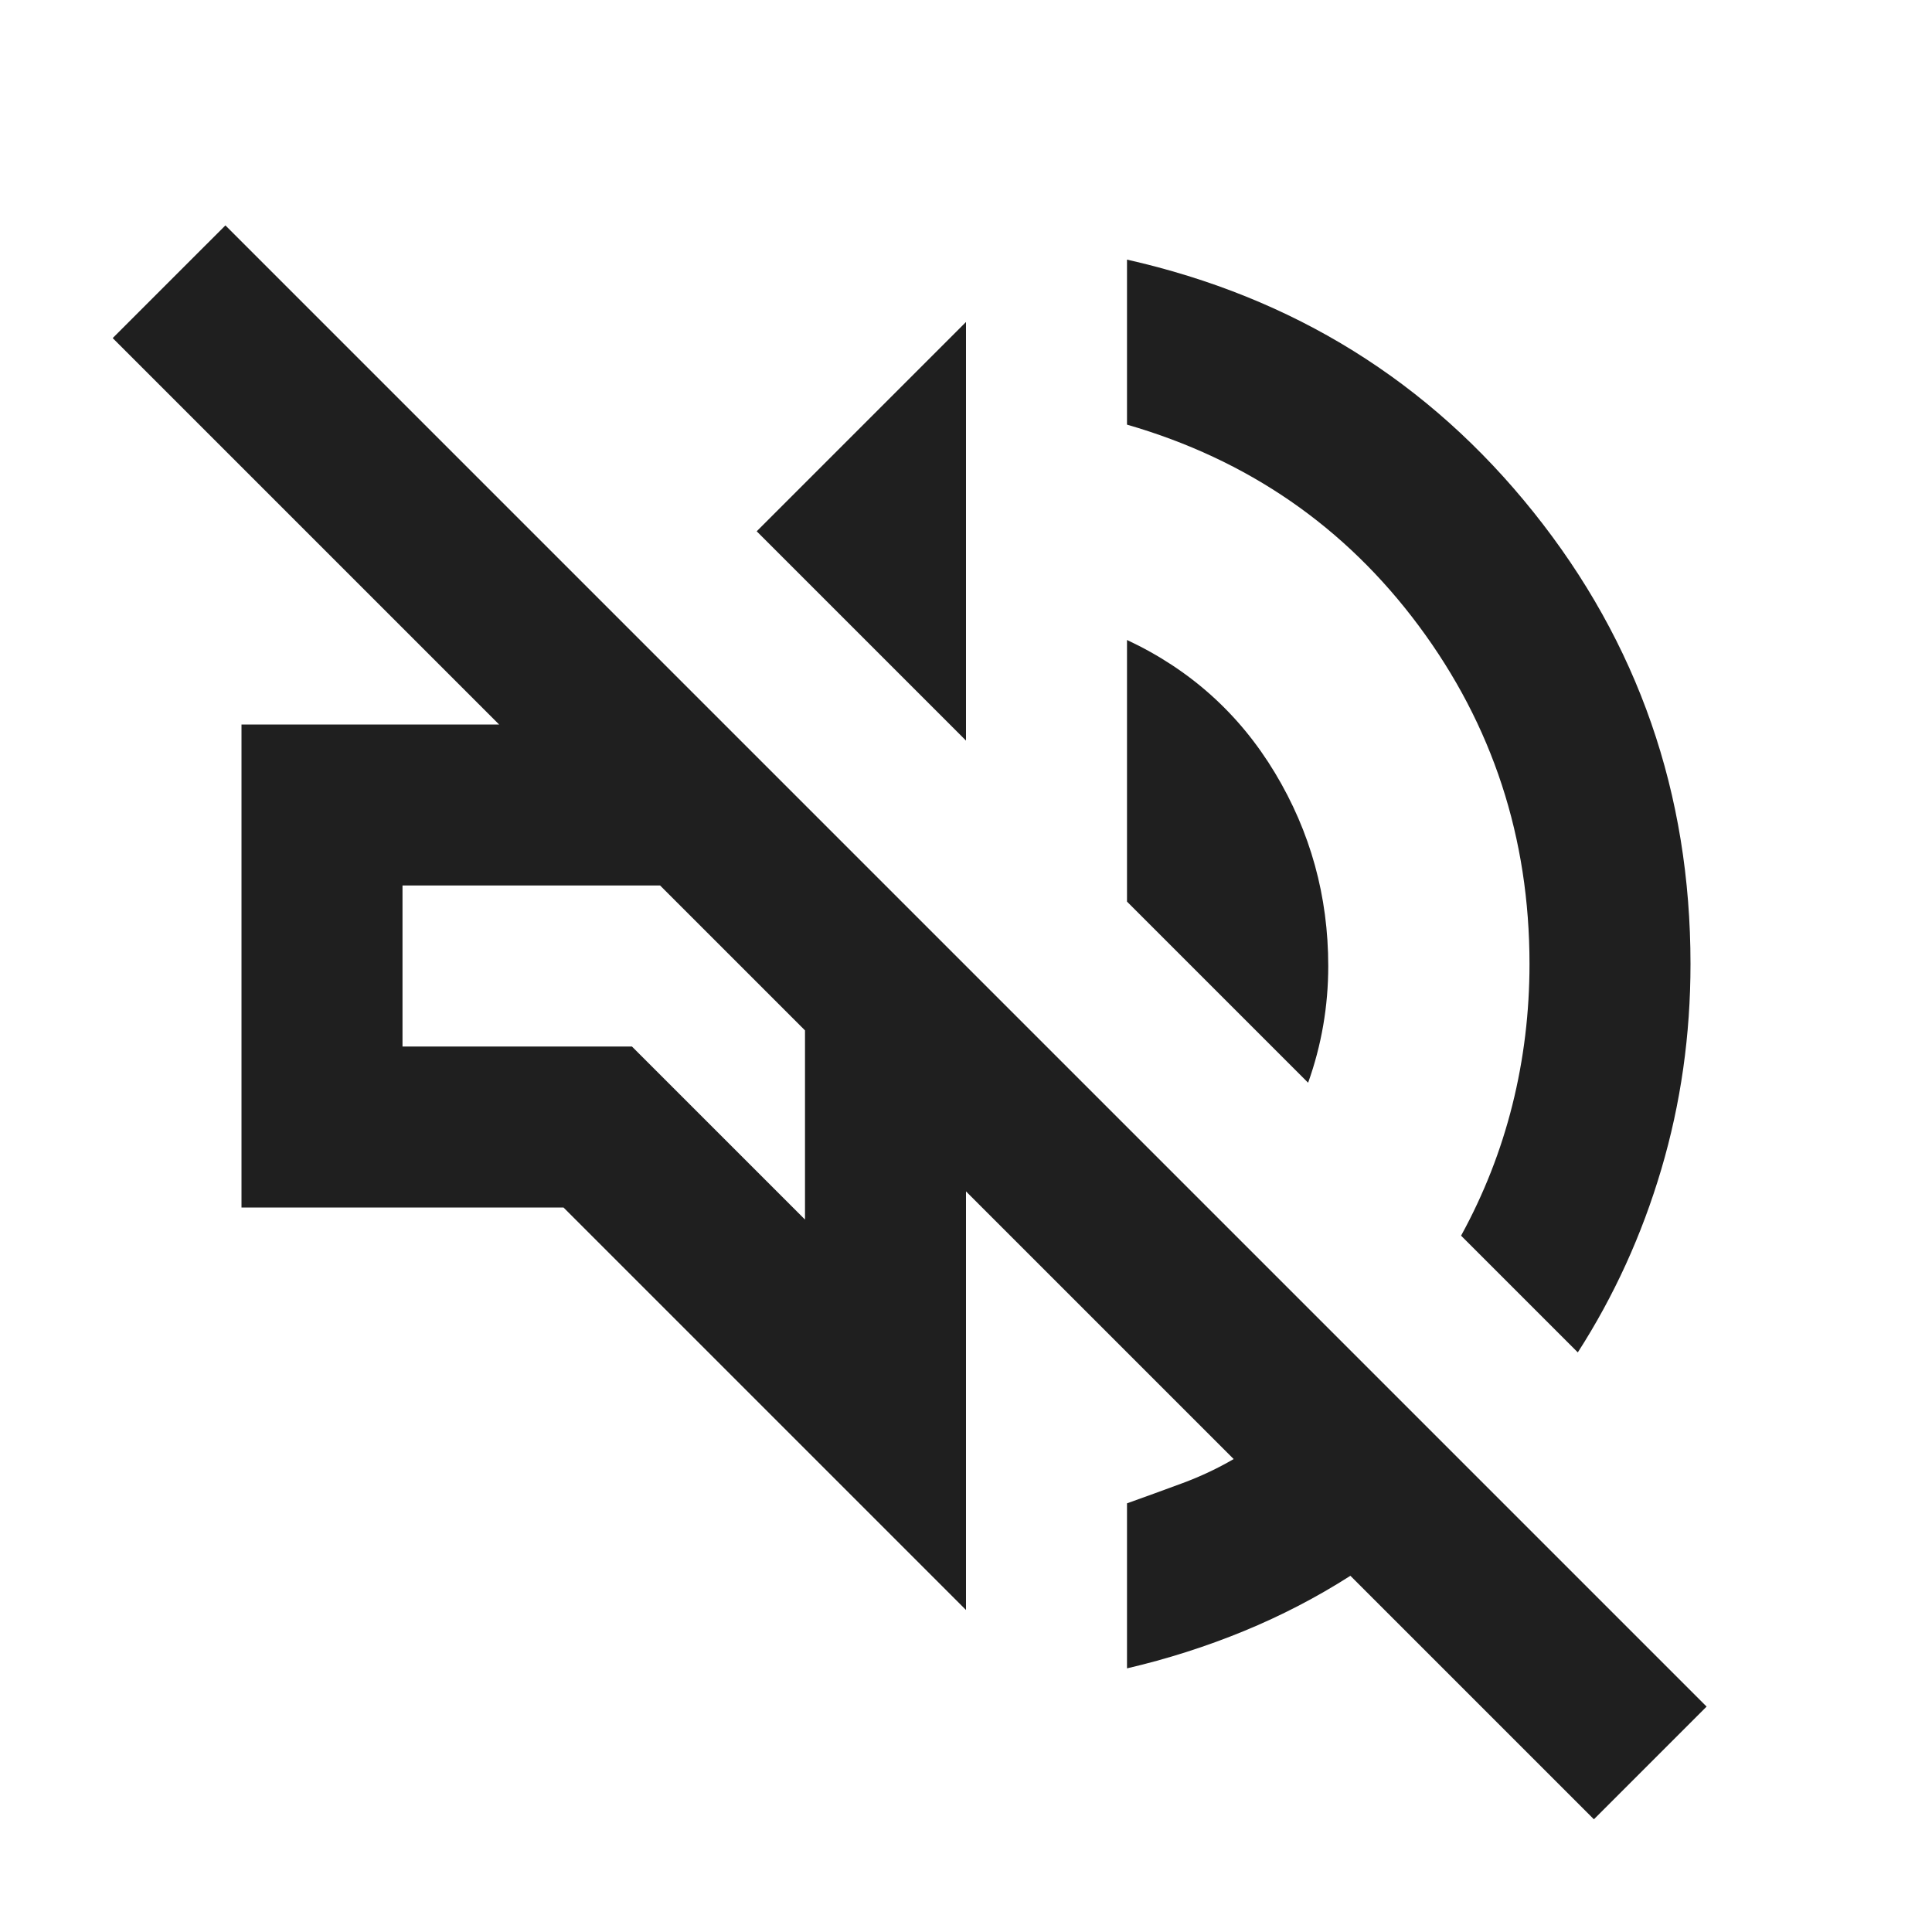
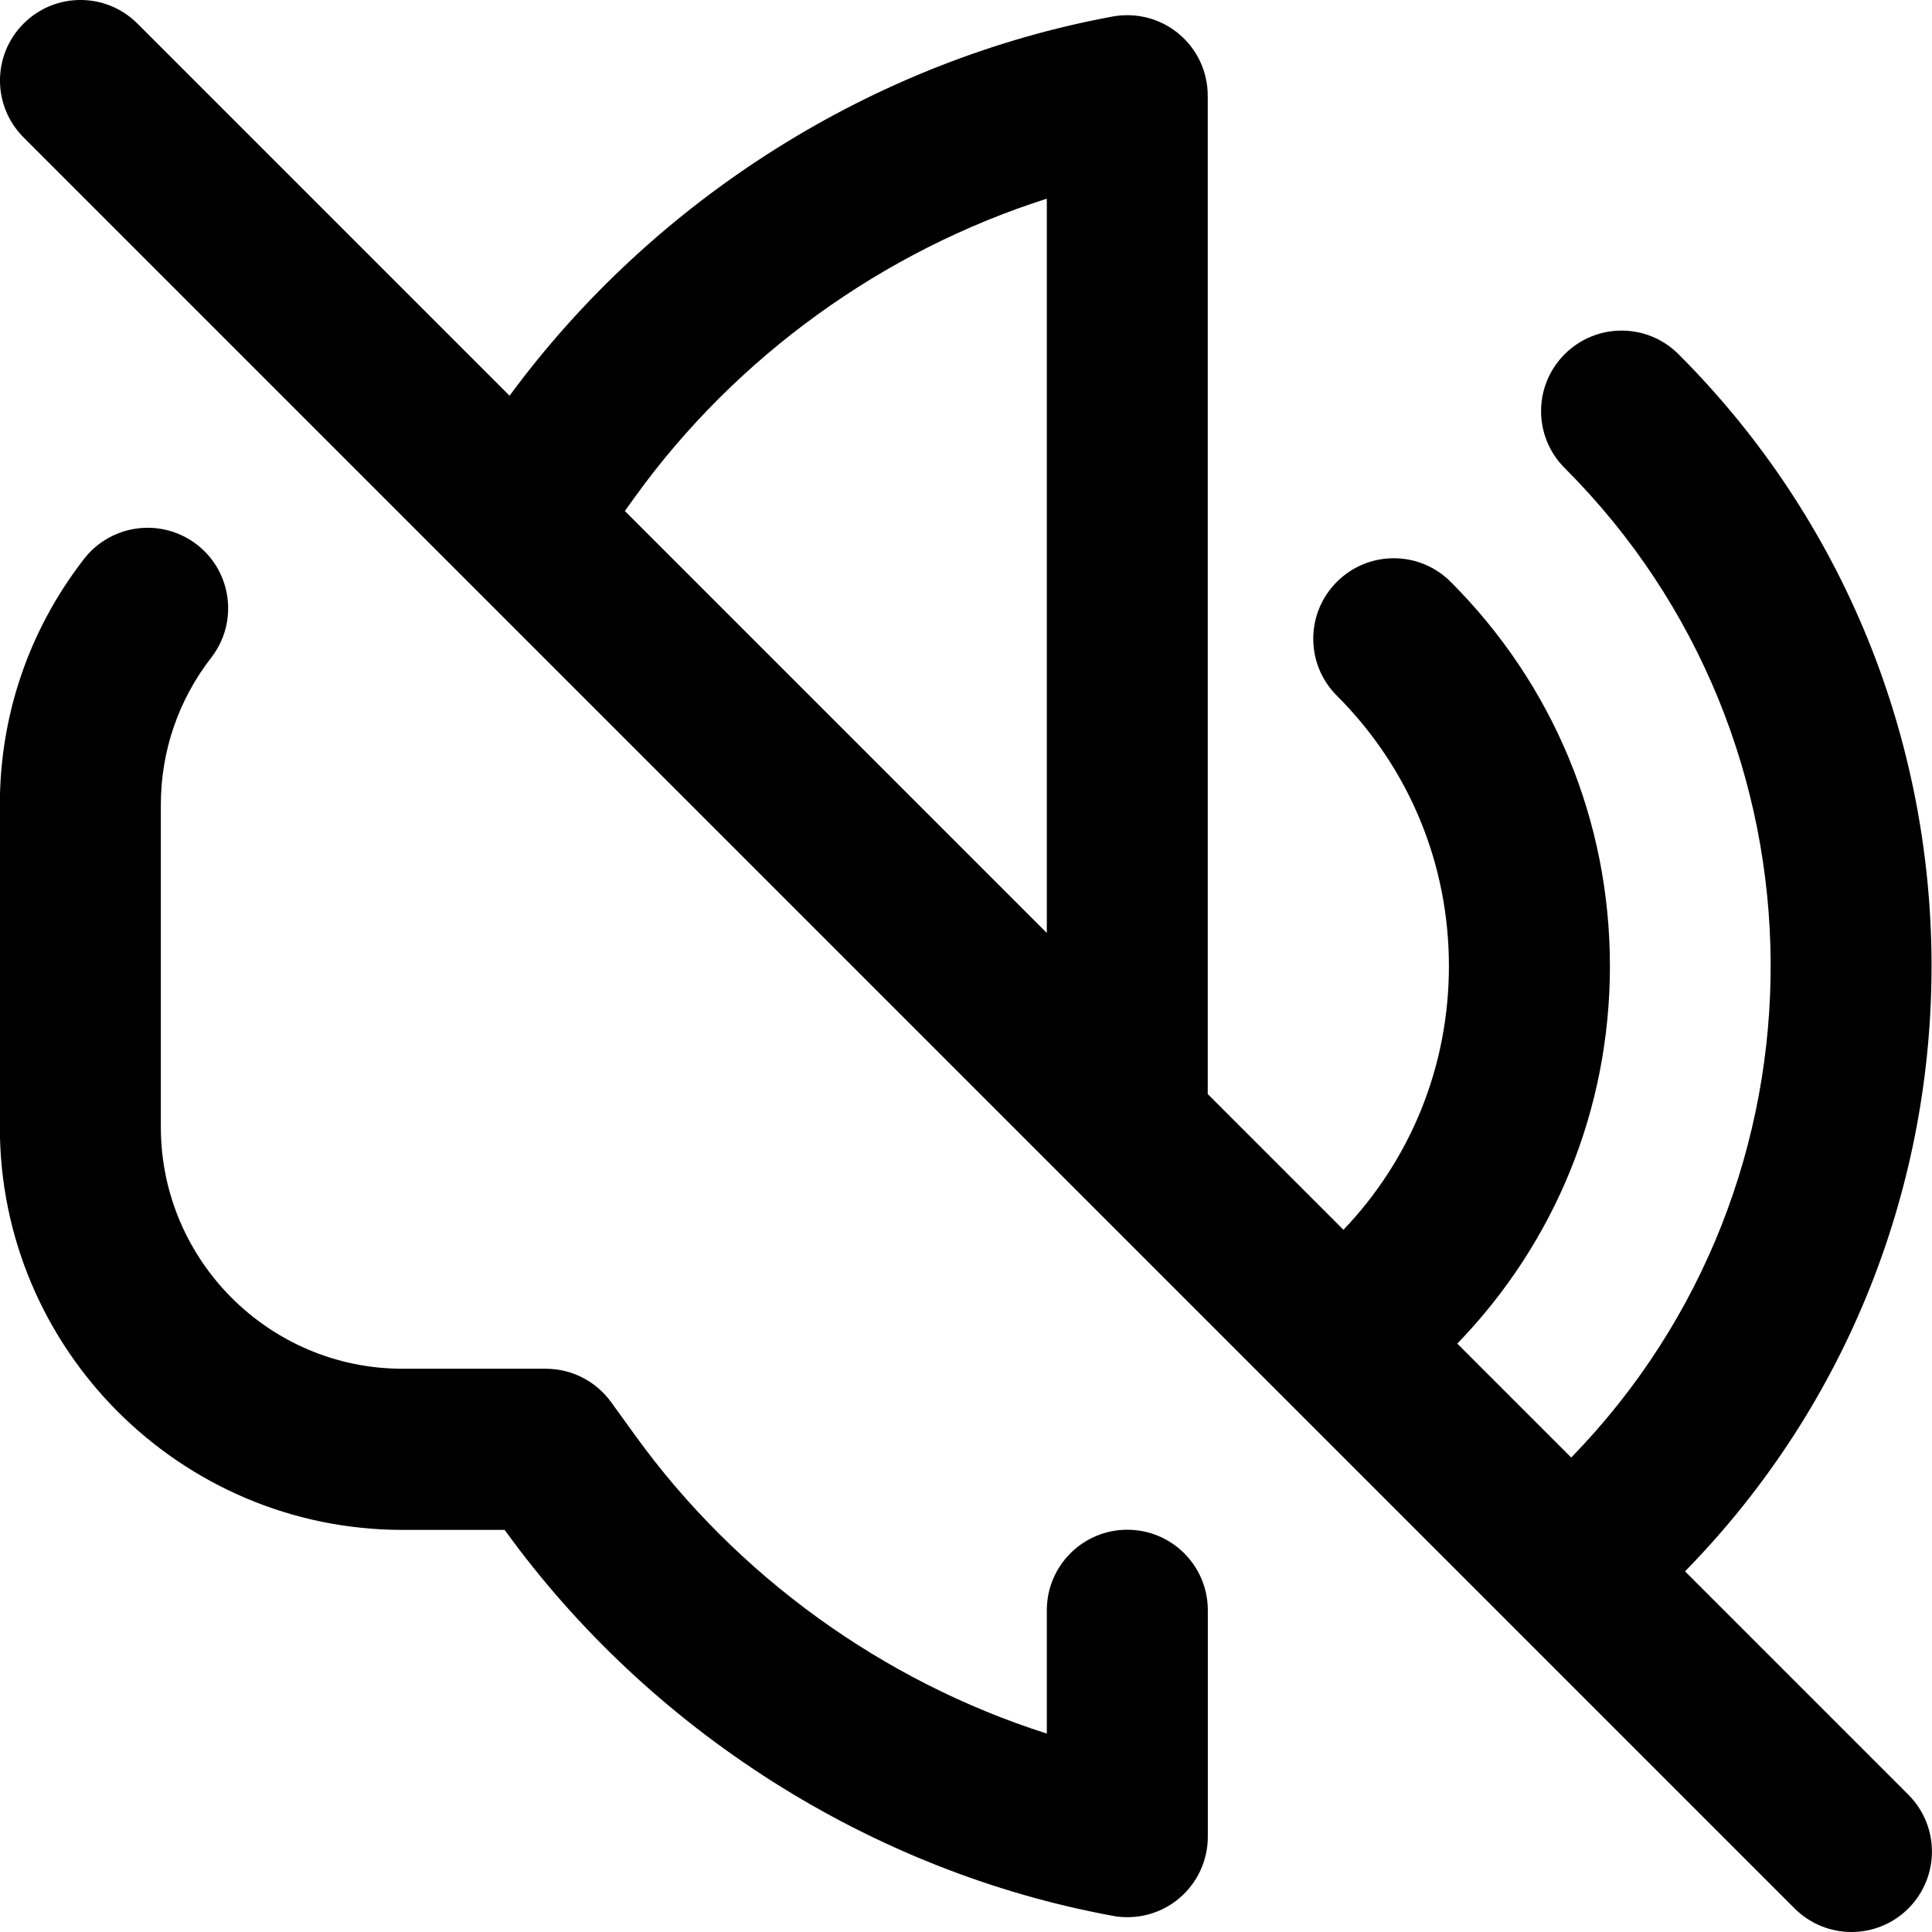
- <svg xmlns="http://www.w3.org/2000/svg" height="24px" viewBox="0 -960 960 960" width="24px" fill="#1f1f1f">
-   <path d="M792-56 671-177q-25 16-53 27.5T560-131v-82q14-5 27.5-10t25.5-12L480-368v208L280-360H120v-240h128L56-792l56-56 736 736-56 56Zm-8-232-58-58q17-31 25.5-65t8.5-70q0-94-55-168T560-749v-82q124 28 202 125.5T840-481q0 53-14.5 102T784-288ZM650-422l-90-90v-130q47 22 73.5 66t26.5 96q0 15-2.5 29.5T650-422ZM480-592 376-696l104-104v208Zm-80 238v-94l-72-72H200v80h114l86 86Zm-36-130Z" />
+ <svg xmlns="http://www.w3.org/2000/svg" id="Layer_1" data-name="Layer 1" viewBox="0 0 24 24" width="512" height="512">
+   <path d="m15.004,20.004v2.812c0,.297-.132.579-.36.769-.181.151-.407.231-.64.231-.061,0-.121-.005-.181-.017-2.999-.551-5.752-2.299-7.554-4.794h-1.27C2.242,19.004-.002,16.761-.002,14.002v-4.001C-.002,8.885.359,7.828,1.043,6.944c.34-.437.966-.516,1.403-.179.437.338.517.966.179,1.403-.41.529-.627,1.163-.627,1.832v4.001c0,1.655,1.347,3.002,3.002,3.002h1.78c.321,0,.622.154.811.414l.3.415c1.263,1.749,3.083,3.057,5.113,3.703v-1.532c0-.552.447-1,1-1s1,.448,1,1Zm8.703,3.703c-.195.195-.451.293-.707.293s-.512-.098-.707-.293L.293,1.707C-.098,1.316-.098.684.293.293S1.316-.098,1.707.293l4.623,4.623C8.131,2.468,10.855.753,13.822.205c.293-.053.594.025.821.215.229.19.36.472.36.769v12.402l1.686,1.686c.846-.887,1.31-2.046,1.31-3.276,0-1.269-.494-2.461-1.392-3.359-.391-.39-.391-1.023,0-1.414s1.023-.391,1.414,0c1.275,1.275,1.978,2.97,1.978,4.773,0,1.764-.673,3.425-1.896,4.69l1.415,1.415c3.33-3.418,3.304-8.908-.081-12.292-.391-.391-.391-1.023,0-1.414.391-.391,1.023-.391,1.414,0,4.164,4.164,4.191,10.922.081,15.12l2.774,2.774c.391.391.391,1.023,0,1.414ZM7.762,6.348l5.242,5.242V2.468c-2.032.647-3.854,1.955-5.114,3.702l-.128.178Z" />
</svg>
